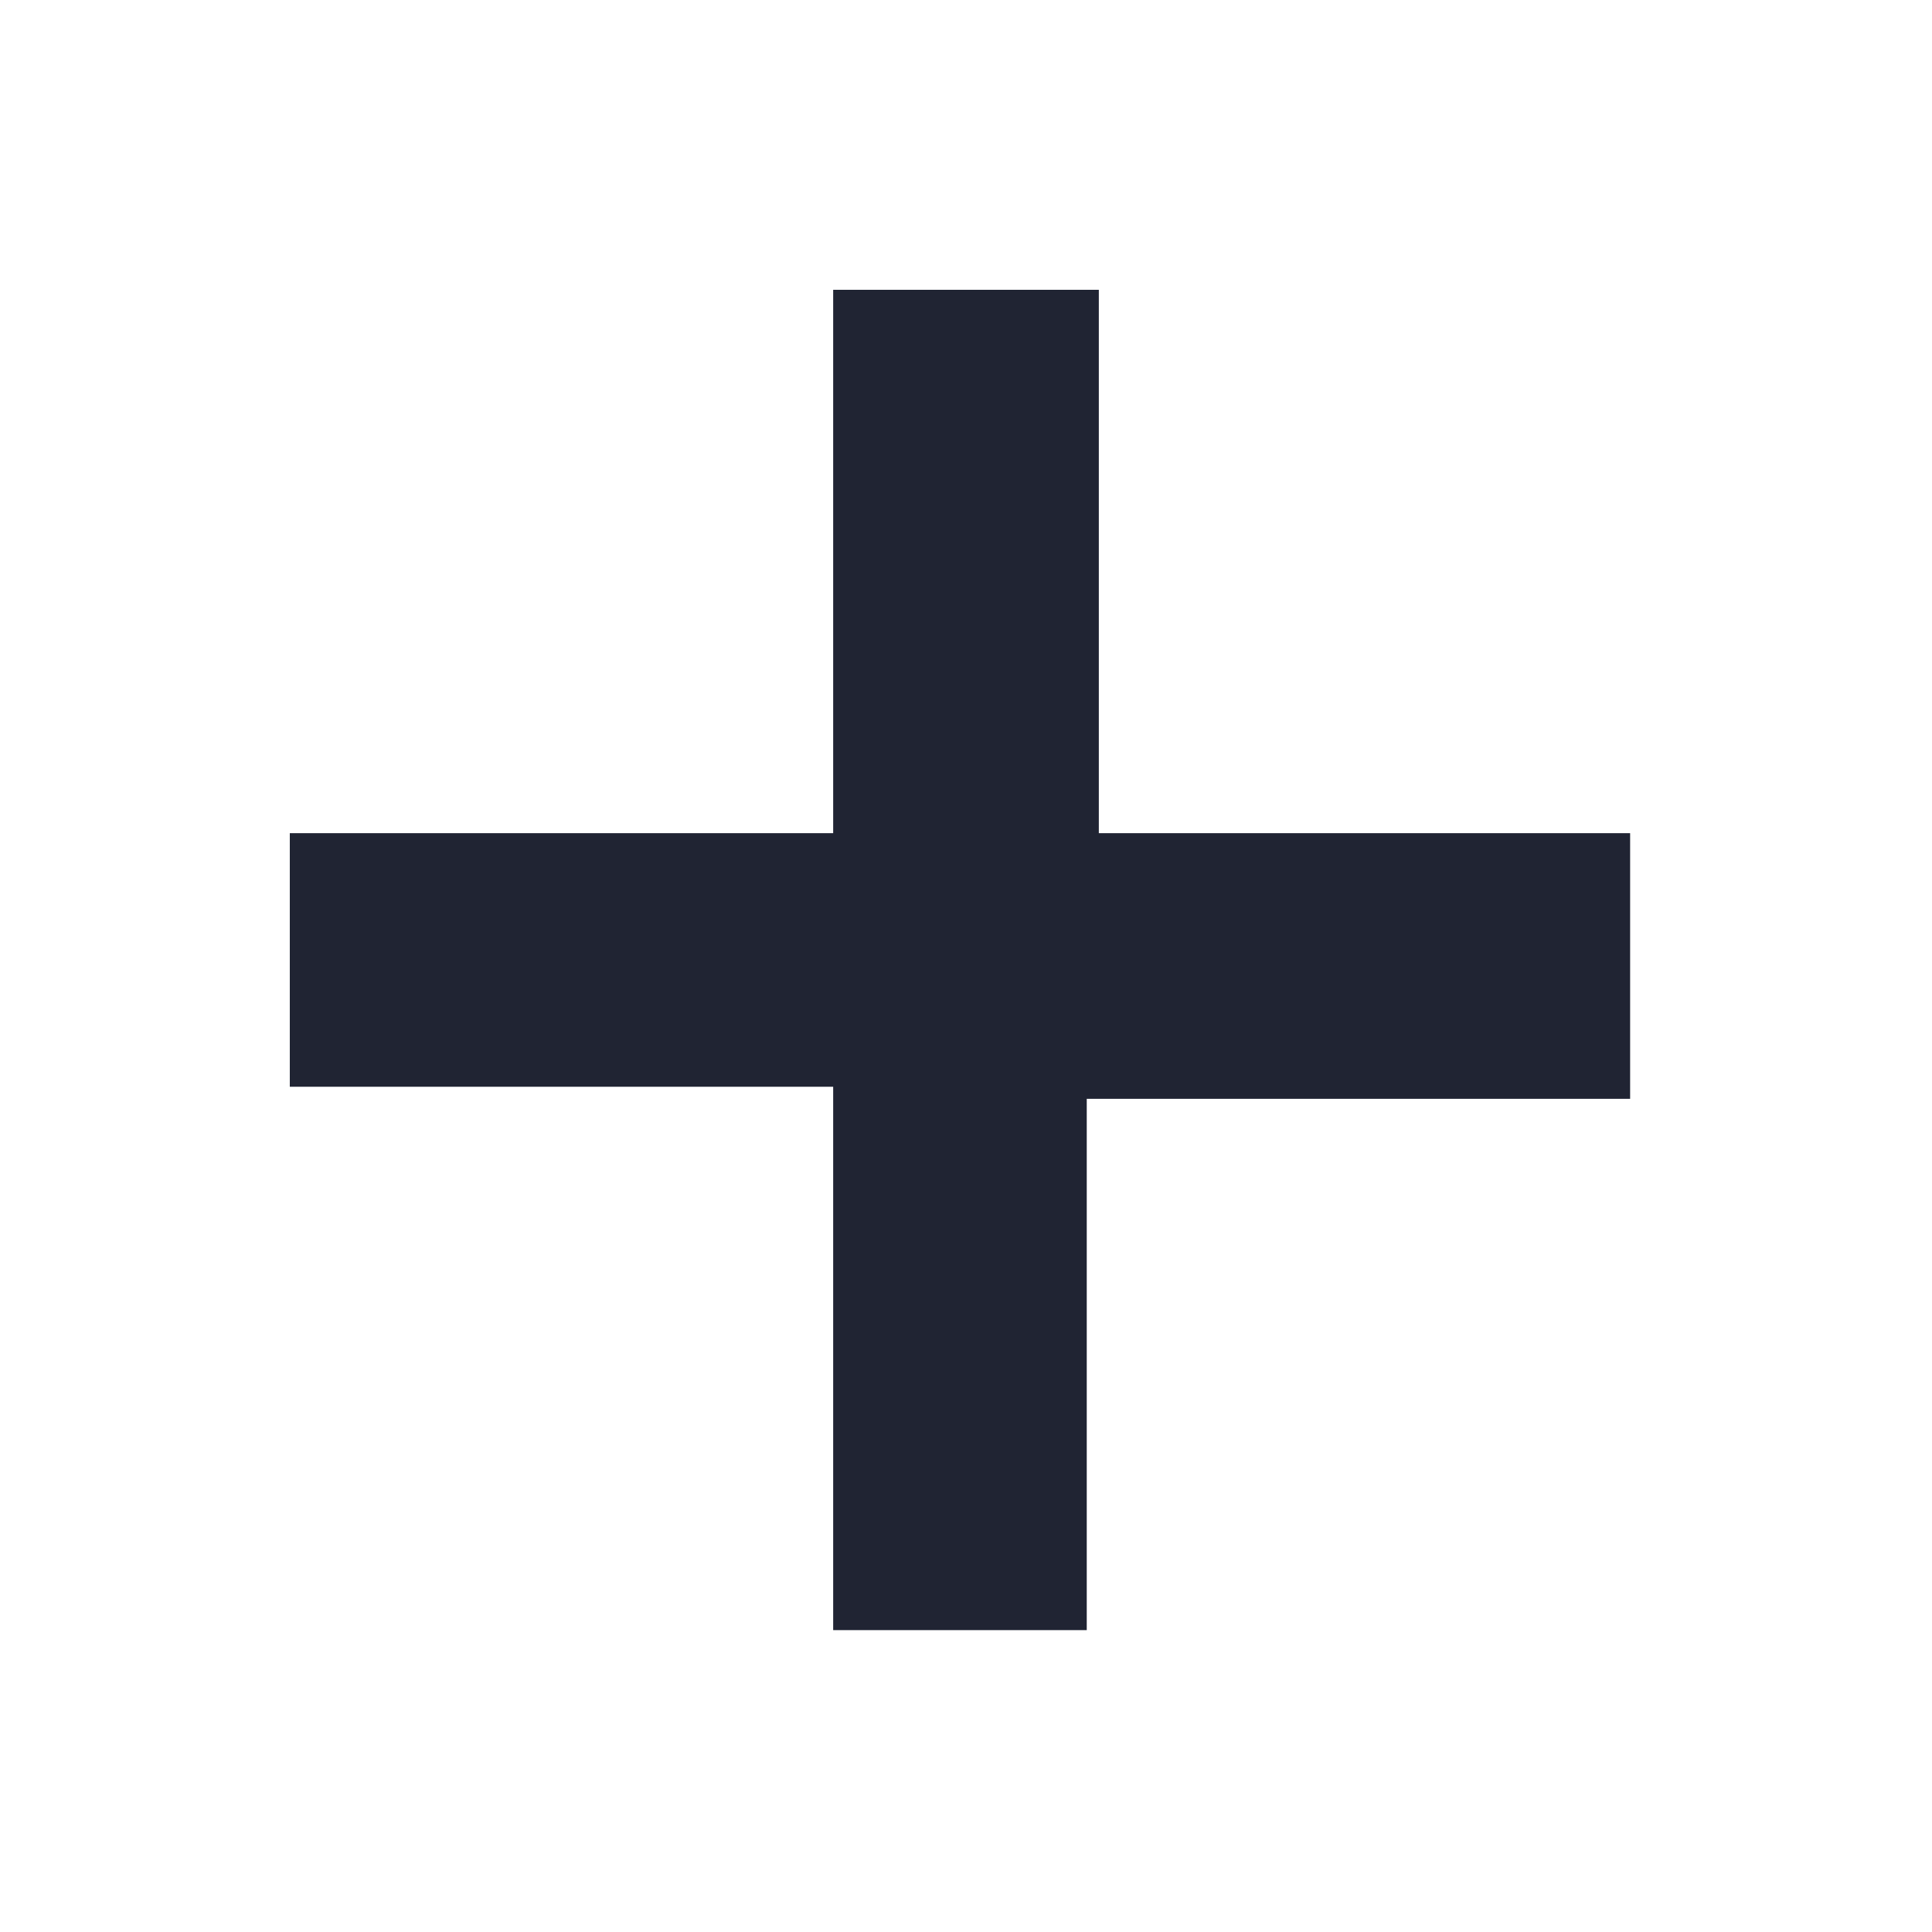
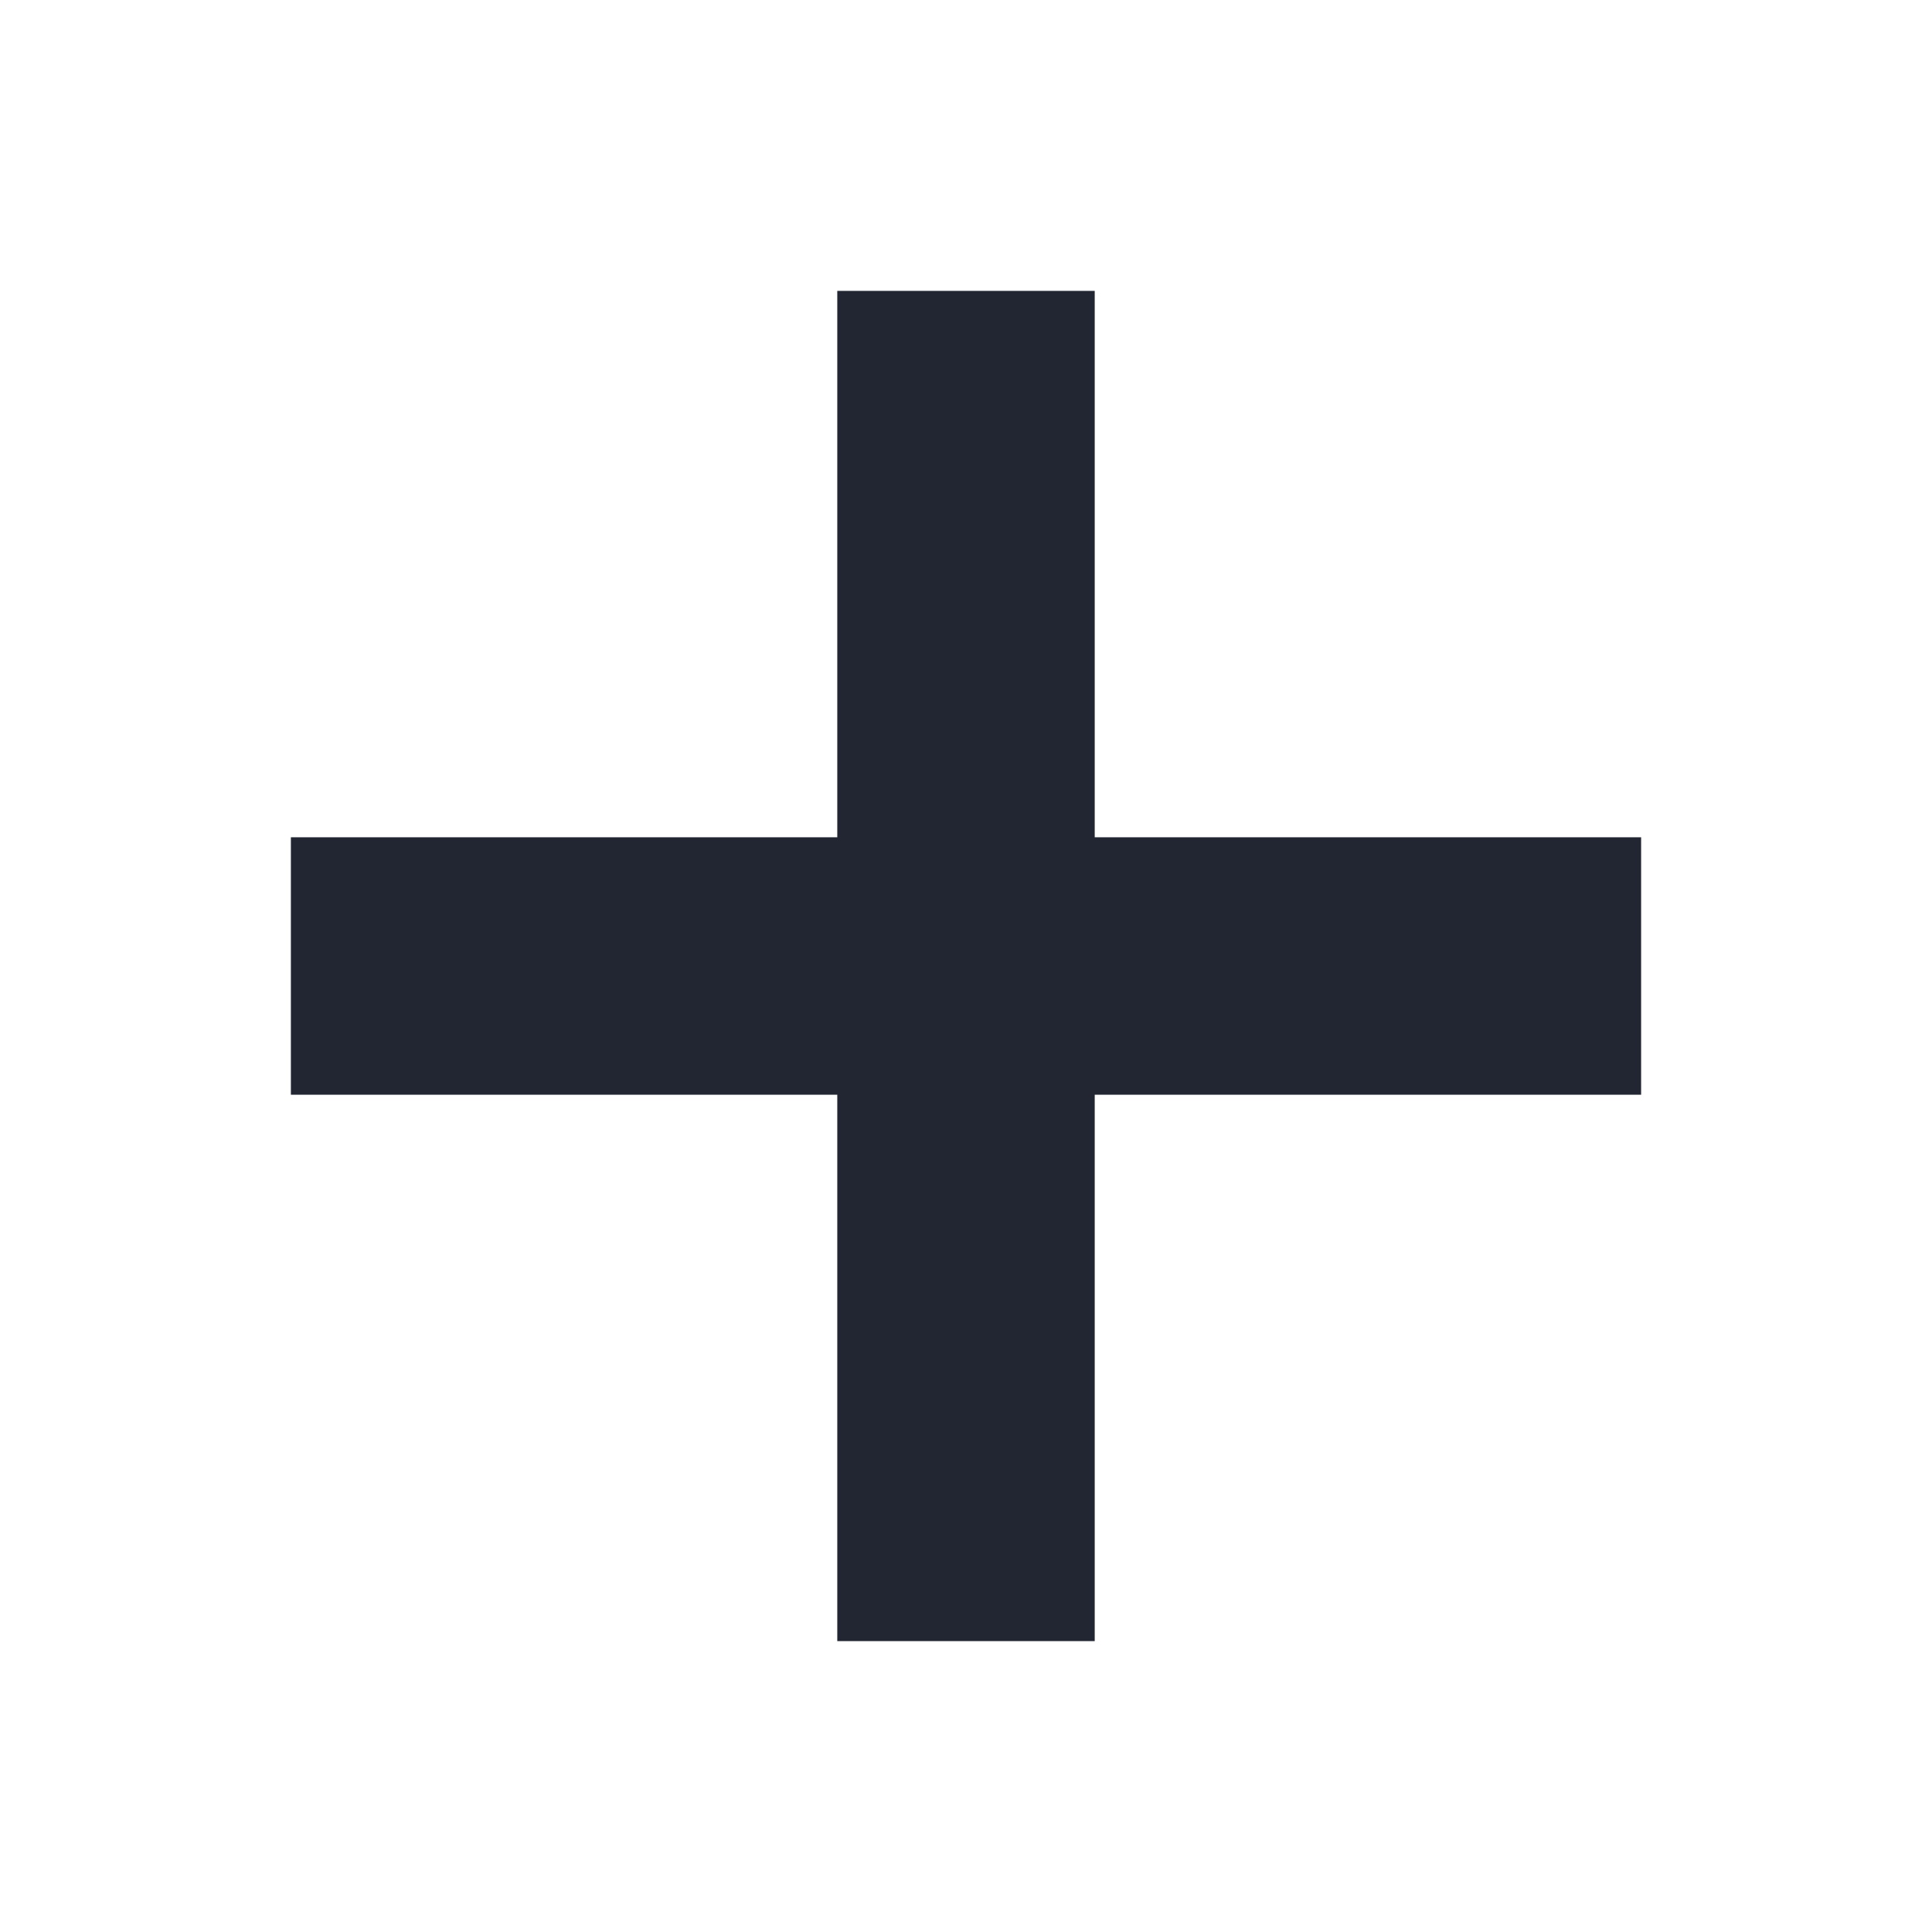
- <svg xmlns="http://www.w3.org/2000/svg" version="1.1" id="Layer_1" x="0px" y="0px" viewBox="0 0 16 16" style="enable-background:new 0 0 16 16;" xml:space="preserve">
-   <style type="text/css">
- 	.st0{fill-rule:evenodd;clip-rule:evenodd;fill:#202433;}
- </style>
-   <path class="st0" d="M6.9,6.9H2.4V9h4.5v4.5H9V9.1h4.5V6.9H9.1V2.4H6.9V6.9z" />
+ <svg xmlns="http://www.w3.org/2000/svg" width="16" height="16" viewBox="0 0 16 16" fill="none">
+   <path fill-rule="evenodd" clip-rule="evenodd" d="M6.934 6.934H2.409V9.066H6.934L6.934 13.591H9.066V9.066L13.591 9.066V6.934L9.066 6.934V2.409H6.934L6.934 6.934Z" fill="#222532" />
</svg>
